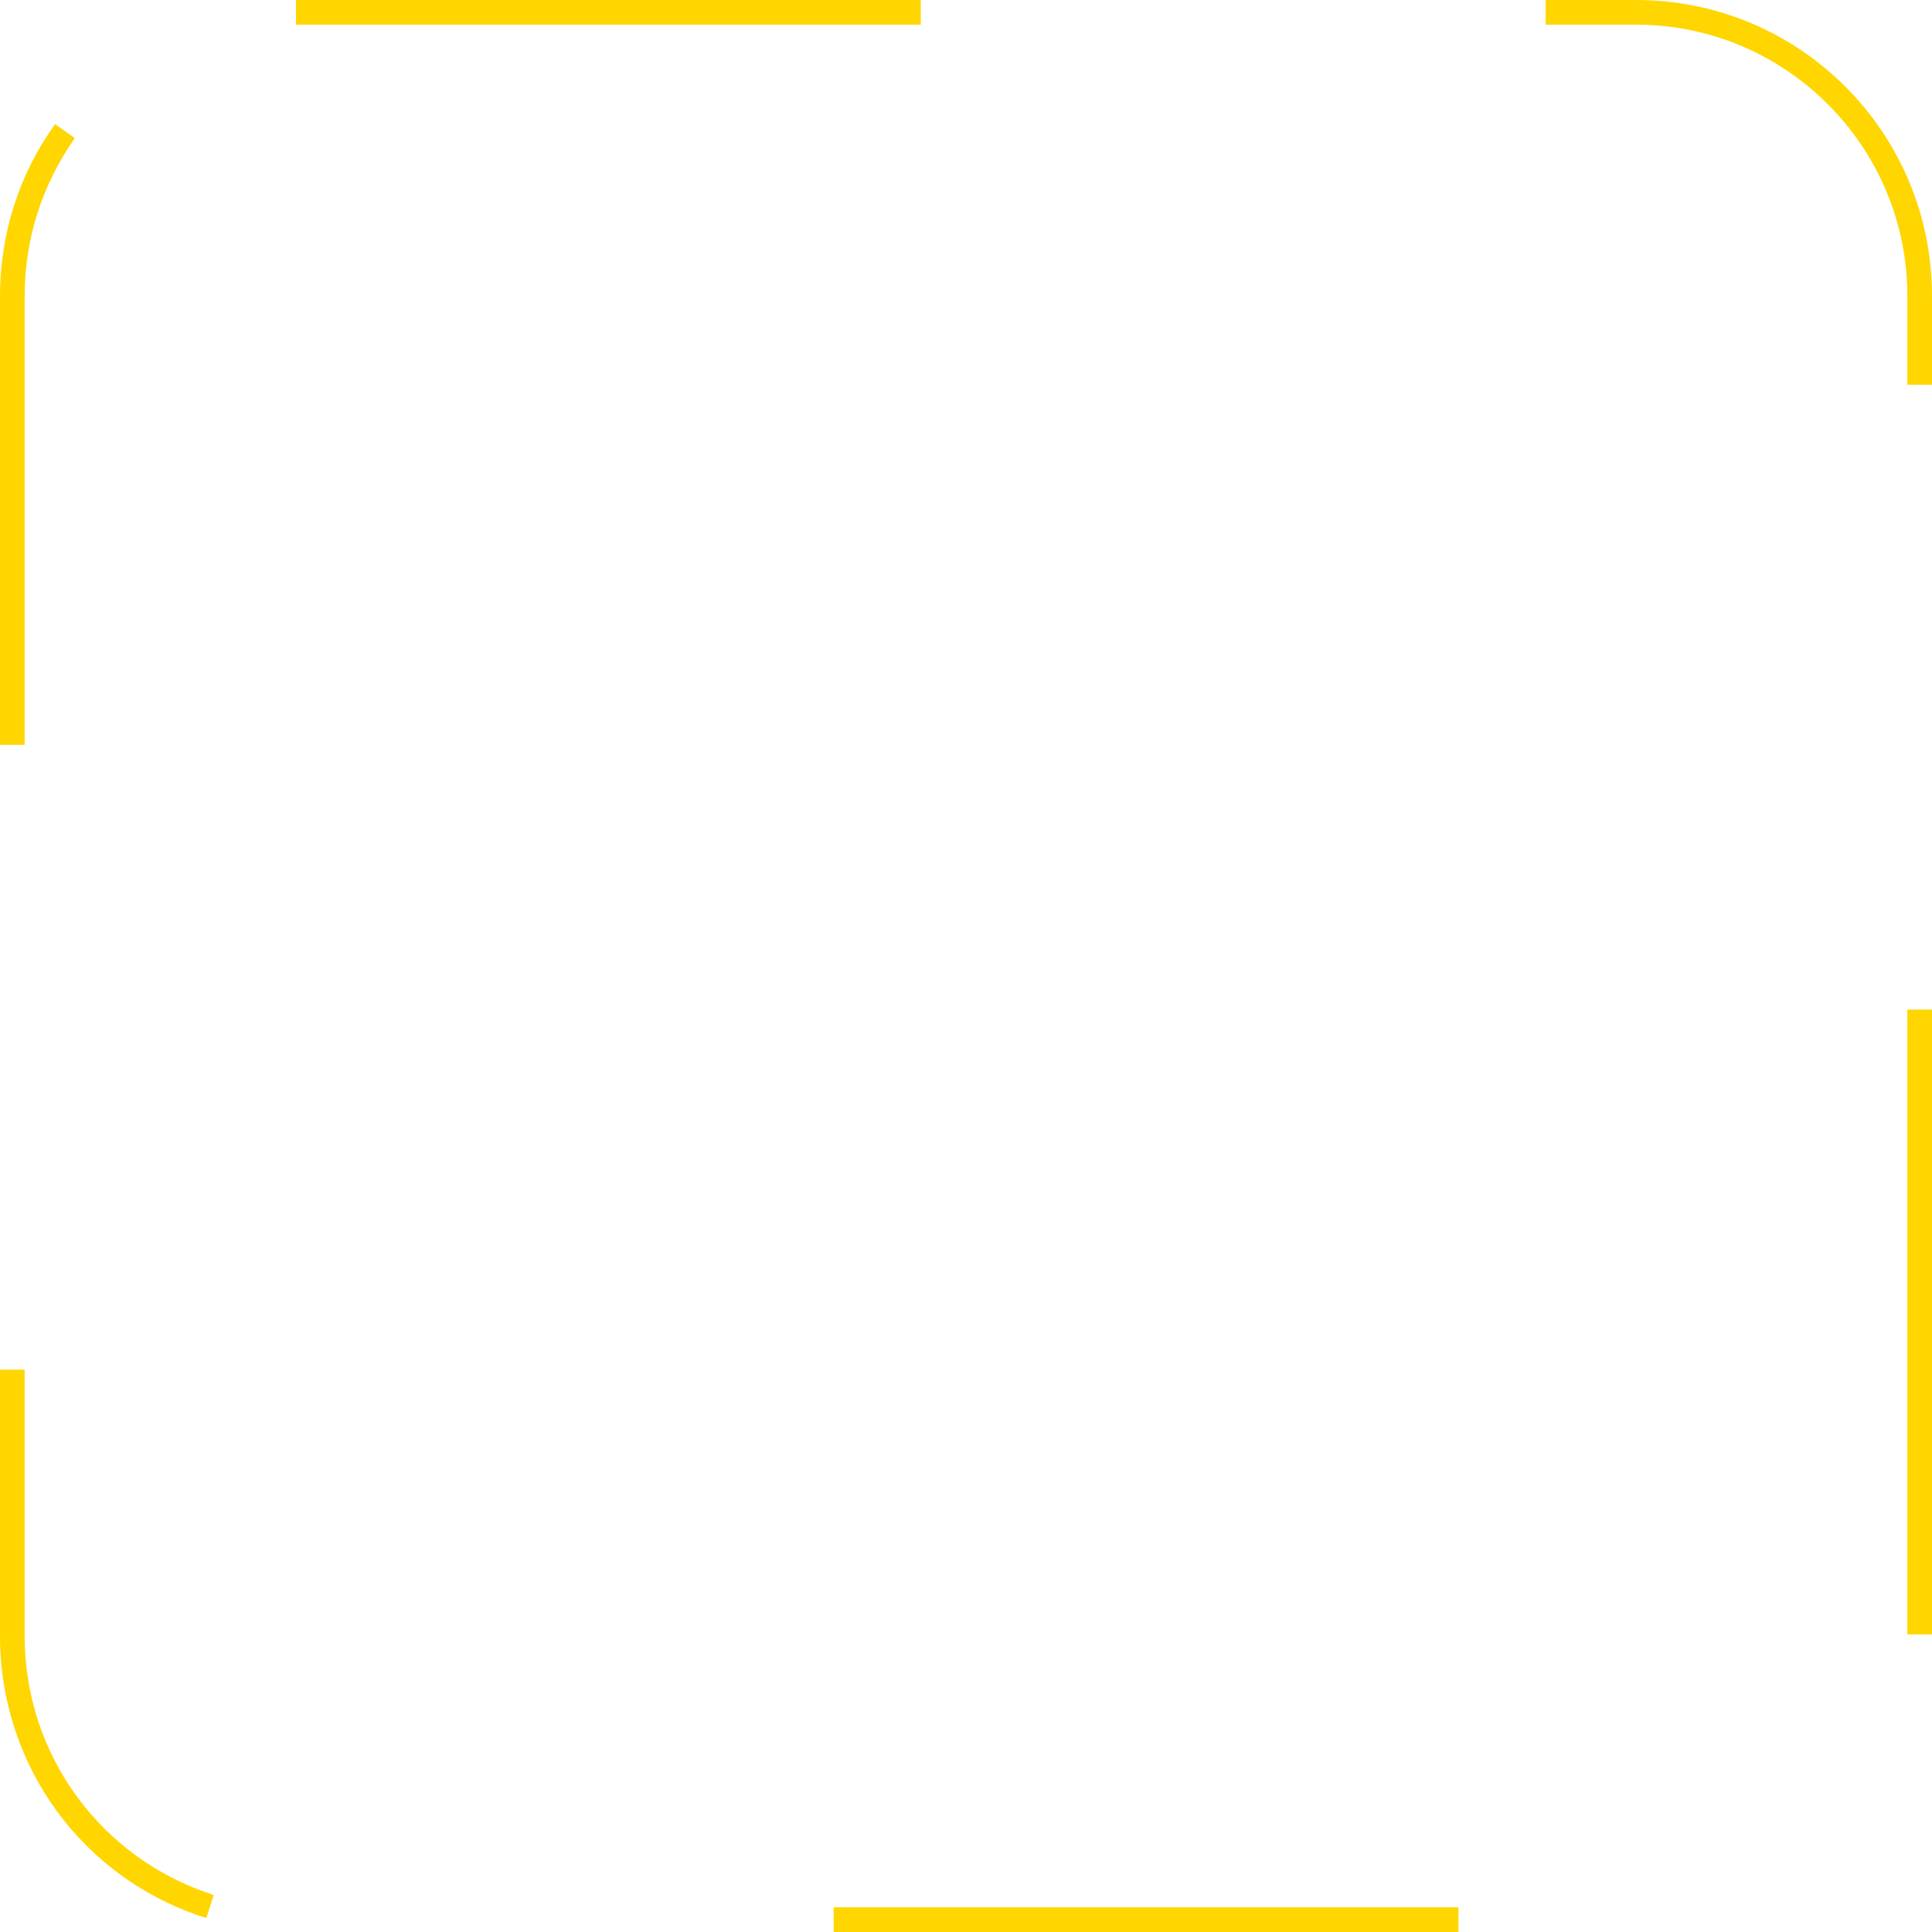
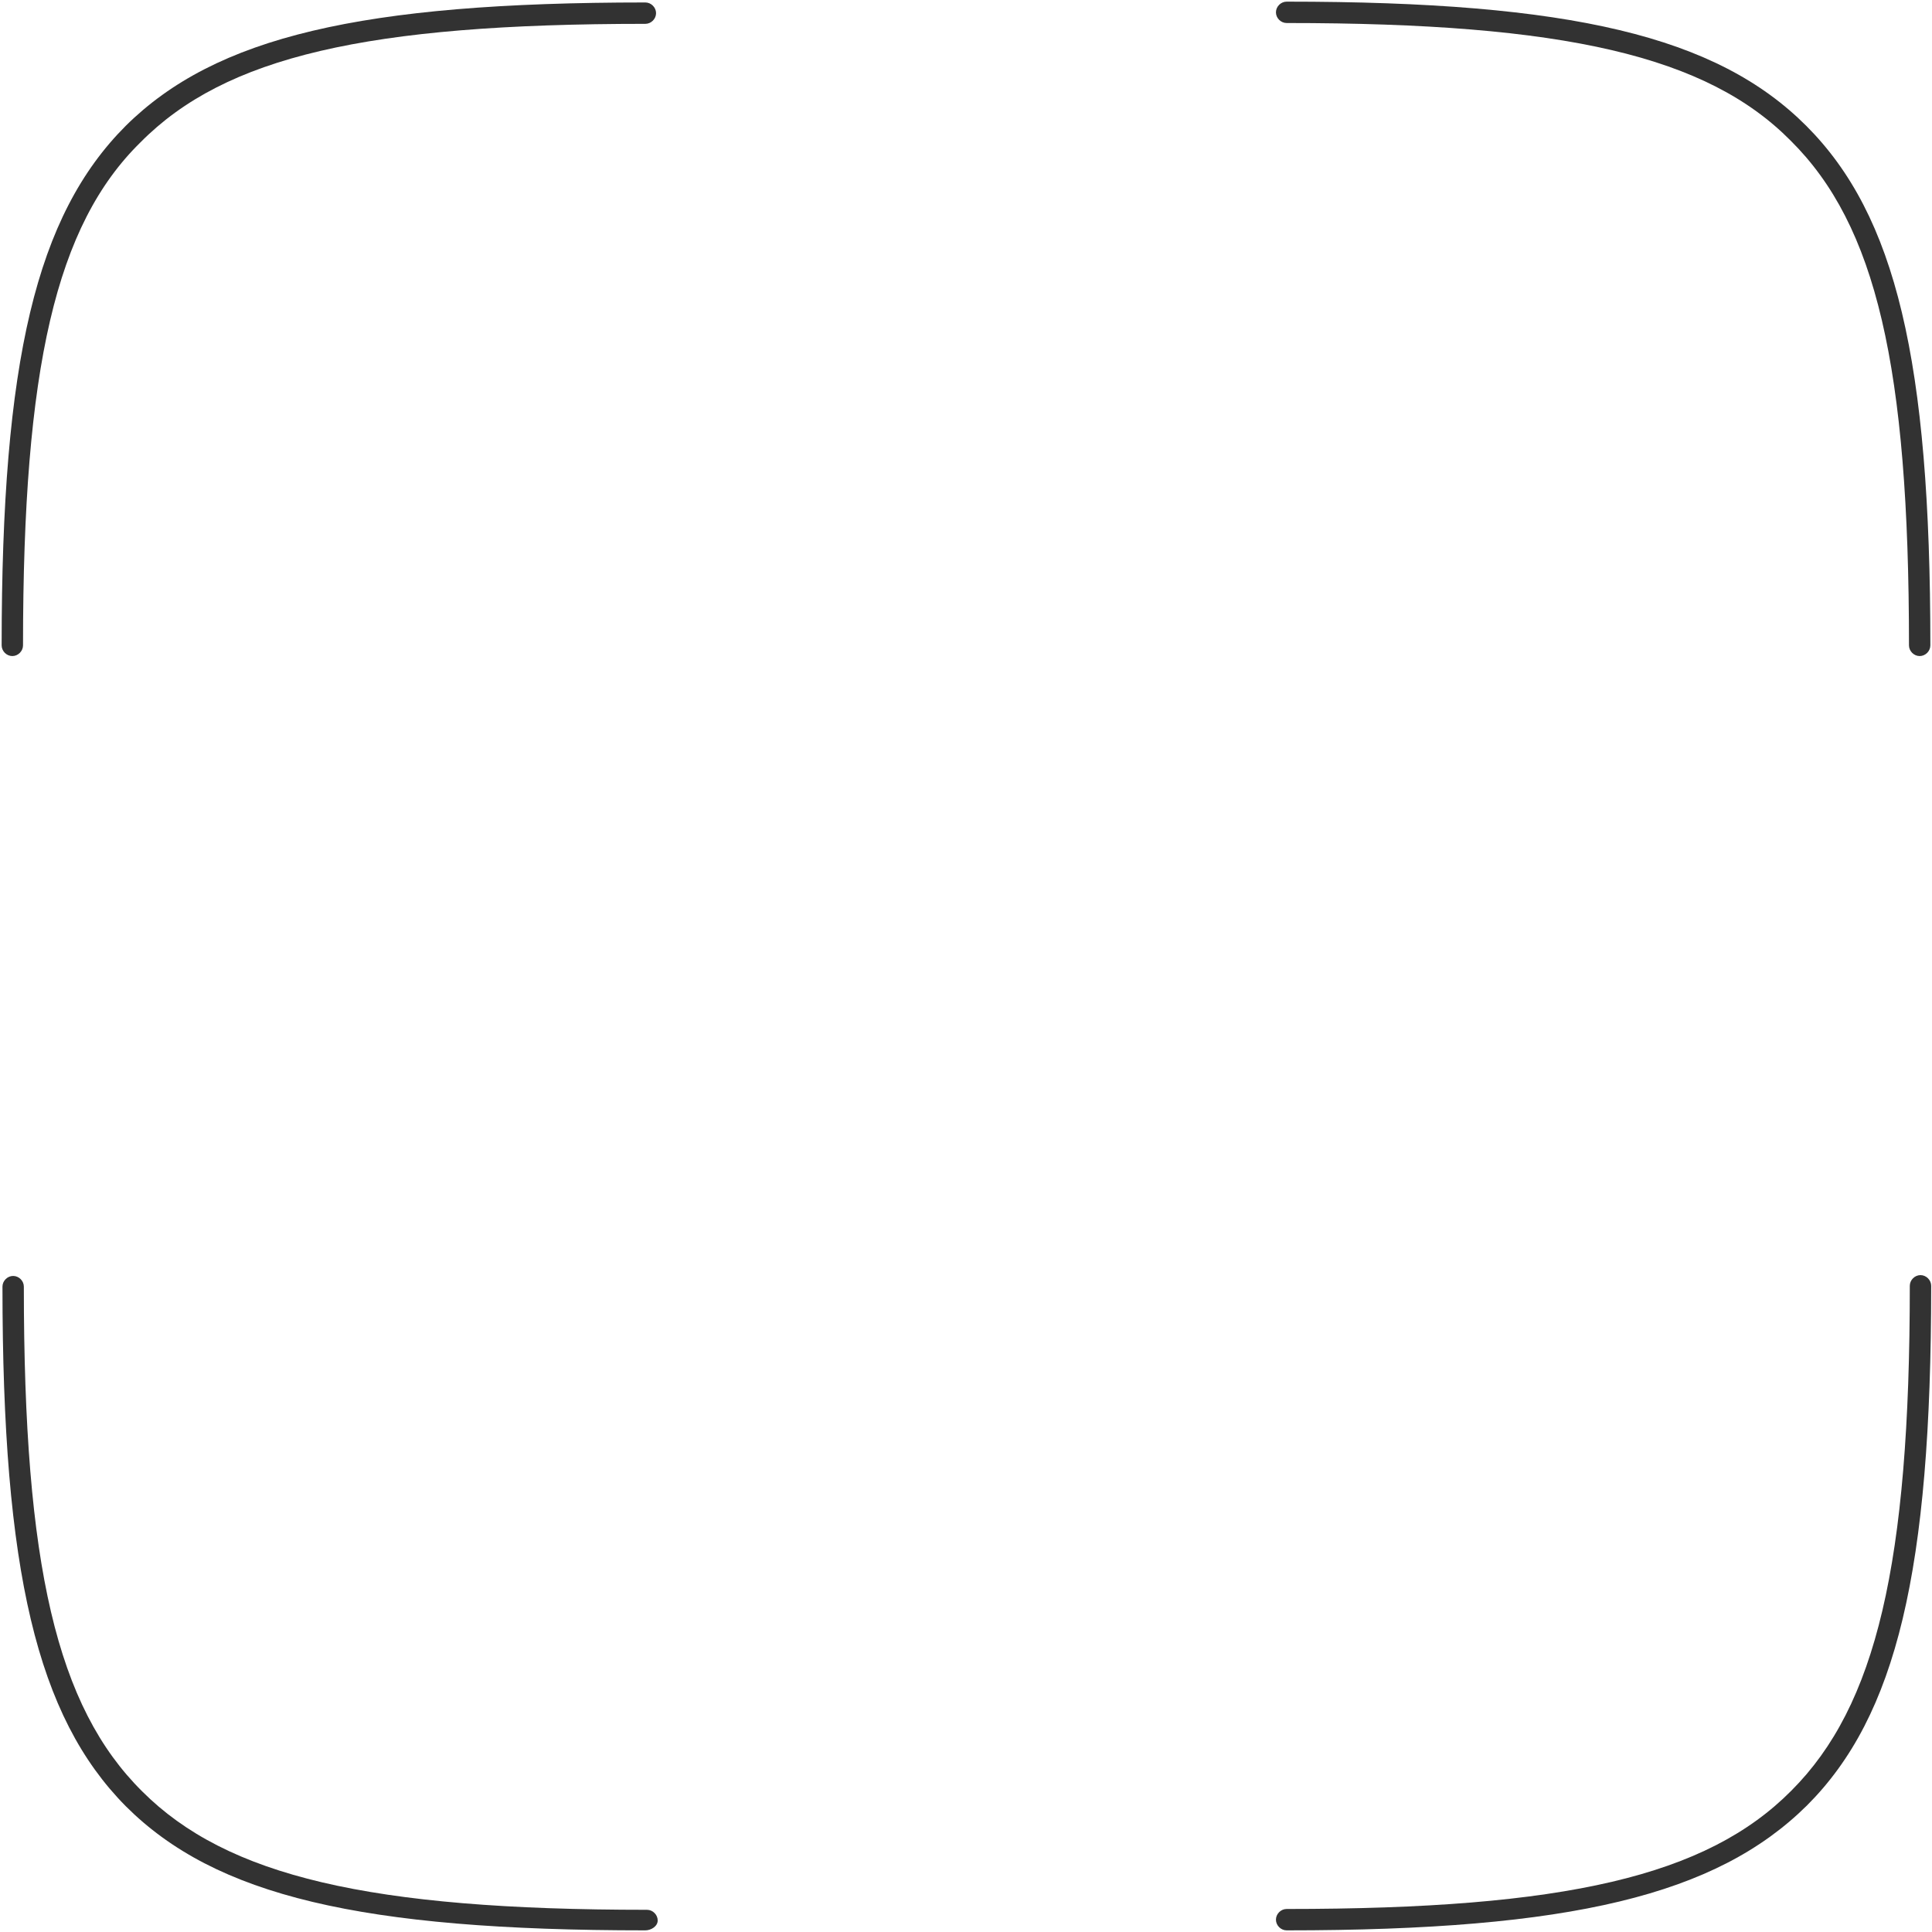
<svg xmlns="http://www.w3.org/2000/svg" version="1.1" id="Слой_1" x="0px" y="0px" viewBox="0 0 235 235" style="enable-background:new 0 0 235 235;" xml:space="preserve">
  <style type="text/css">
- 	.st0{fill:#FFD600;}
+ 	.st0{fill:#323232;}
</style>
-   <path class="st0" d="M177.4,235h-76v-3h76V235z M25.1,233.3C10.1,228.6,0,214.8,0,199v-32.4h3V199c0,14.5,9.3,27.1,23,31.5  L25.1,233.3z M235,198.8h-3v-76h3V198.8z M3,90.6H0V36c0-7.5,2.3-14.8,6.7-20.9l2.4,1.7C5.1,22.5,3,29.1,3,36V90.6z M235,46.8h-3V36  c0-18.2-14.8-33-33-33h-11V0h11c19.9,0,36,16.1,36,36V46.8z M112,3H36V0h76V3z" />
+   <path class="st0" d="M78.5,234.8c-34.6,0-52.3-4.2-63.2-15.1C4.5,208.8,0.3,191.1,0.3,156.5c0-0.7,0.6-1.3,1.3-1.3s1.3,0.6,1.3,1.3  c0,33.9,4,51.1,14.4,61.4c10.3,10.3,27.6,14.4,61.4,14.4c0.7,0,1.3,0.6,1.3,1.3S79.2,234.8,78.5,234.8z" />
+   <path class="st0" d="M156.5,234.8c-0.7,0-1.3-0.6-1.3-1.3s0.6-1.3,1.3-1.3c33.9,0,51.1-4,61.4-14.4c10.3-10.3,14.4-27.6,14.4-61.4  c0-0.7,0.6-1.3,1.3-1.3s1.3,0.6,1.3,1.3c0,34.6-4.2,52.3-15.1,63.2C208.8,230.5,191.1,234.8,156.5,234.8z" />
+   <path class="st0" d="M233.5,79.8c-0.7,0-1.3-0.6-1.3-1.3c0-33.9-4-51.1-14.4-61.4C207.6,6.8,190.3,2.8,156.5,2.8  c-0.7,0-1.3-0.6-1.3-1.3s0.6-1.3,1.3-1.3c34.6,0,52.3,4.2,63.2,15.1c10.9,10.9,15.1,28.6,15.1,63.2  C234.8,79.2,234.2,79.8,233.5,79.8z" />
+   <path class="st0" d="M1.5,79.8c-0.7,0-1.3-0.6-1.3-1.3c0-34.6,4.2-52.3,15.1-63.2C26.2,4.5,43.9,0.3,78.5,0.3c0.7,0,1.3,0.6,1.3,1.3  s-0.6,1.3-1.3,1.3c-33.9,0-51.1,4-61.4,14.4C6.8,27.4,2.8,44.7,2.8,78.5C2.8,79.2,2.2,79.8,1.5,79.8z" />
</svg>
